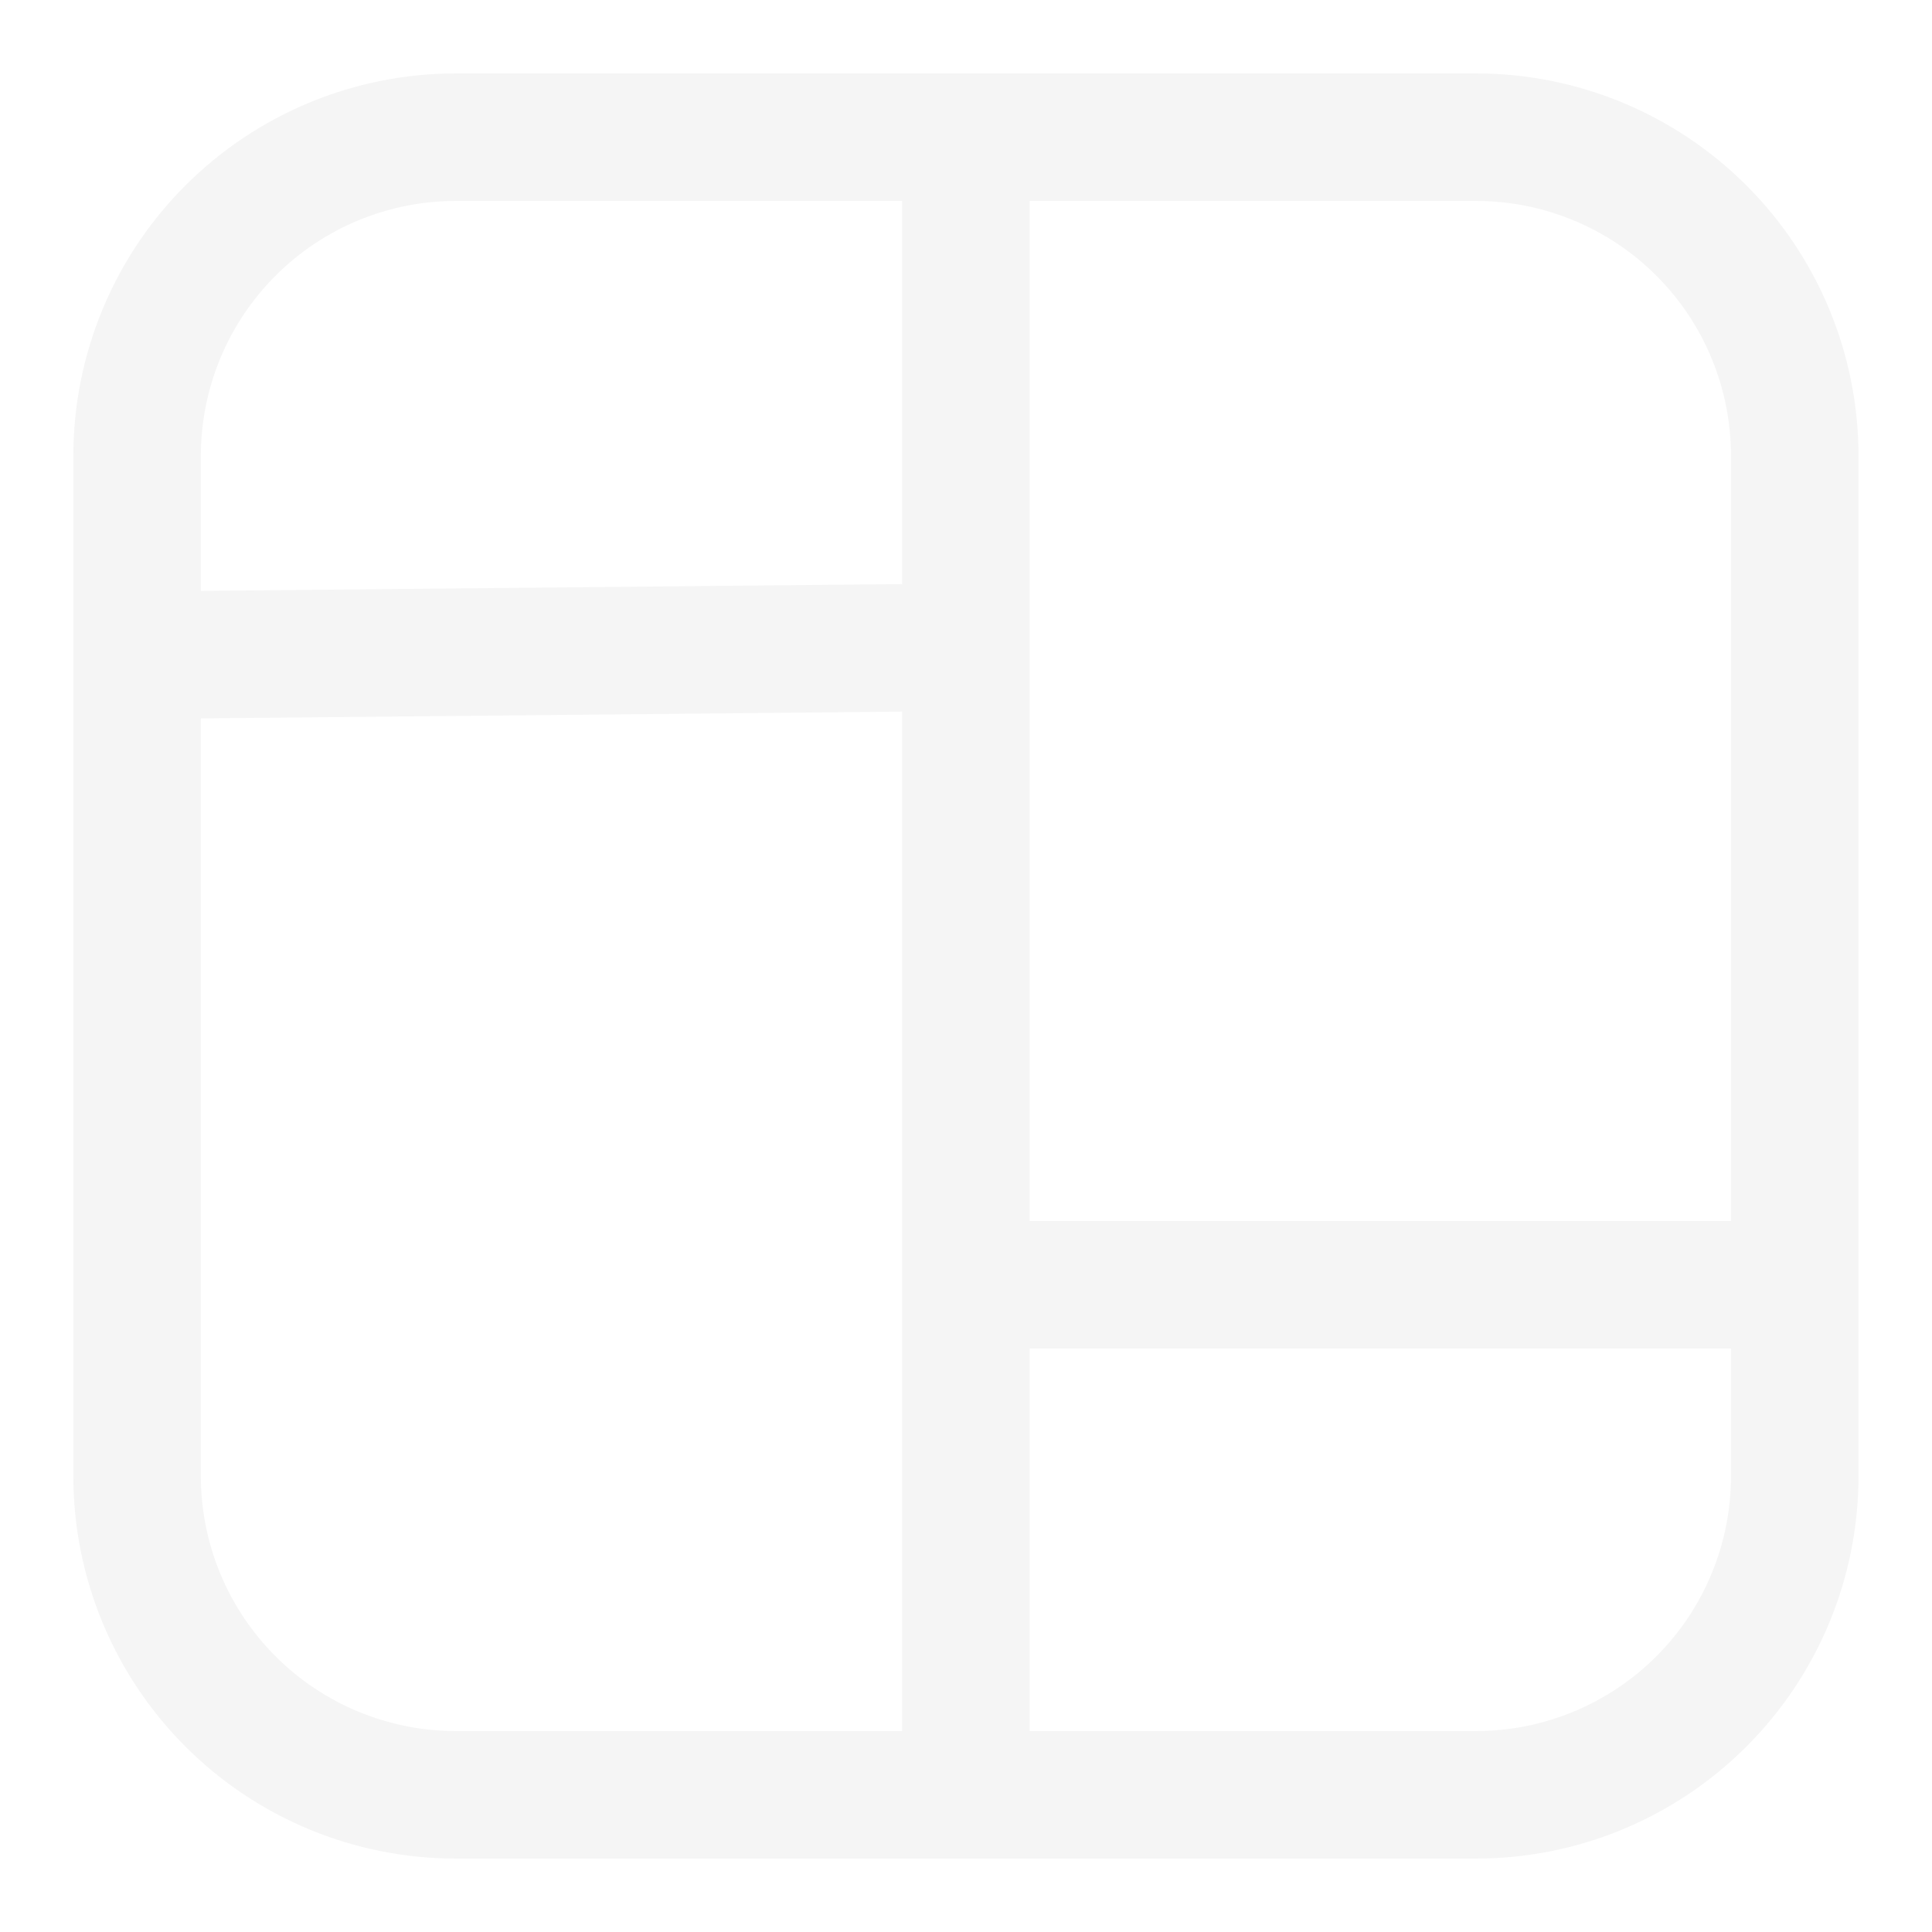
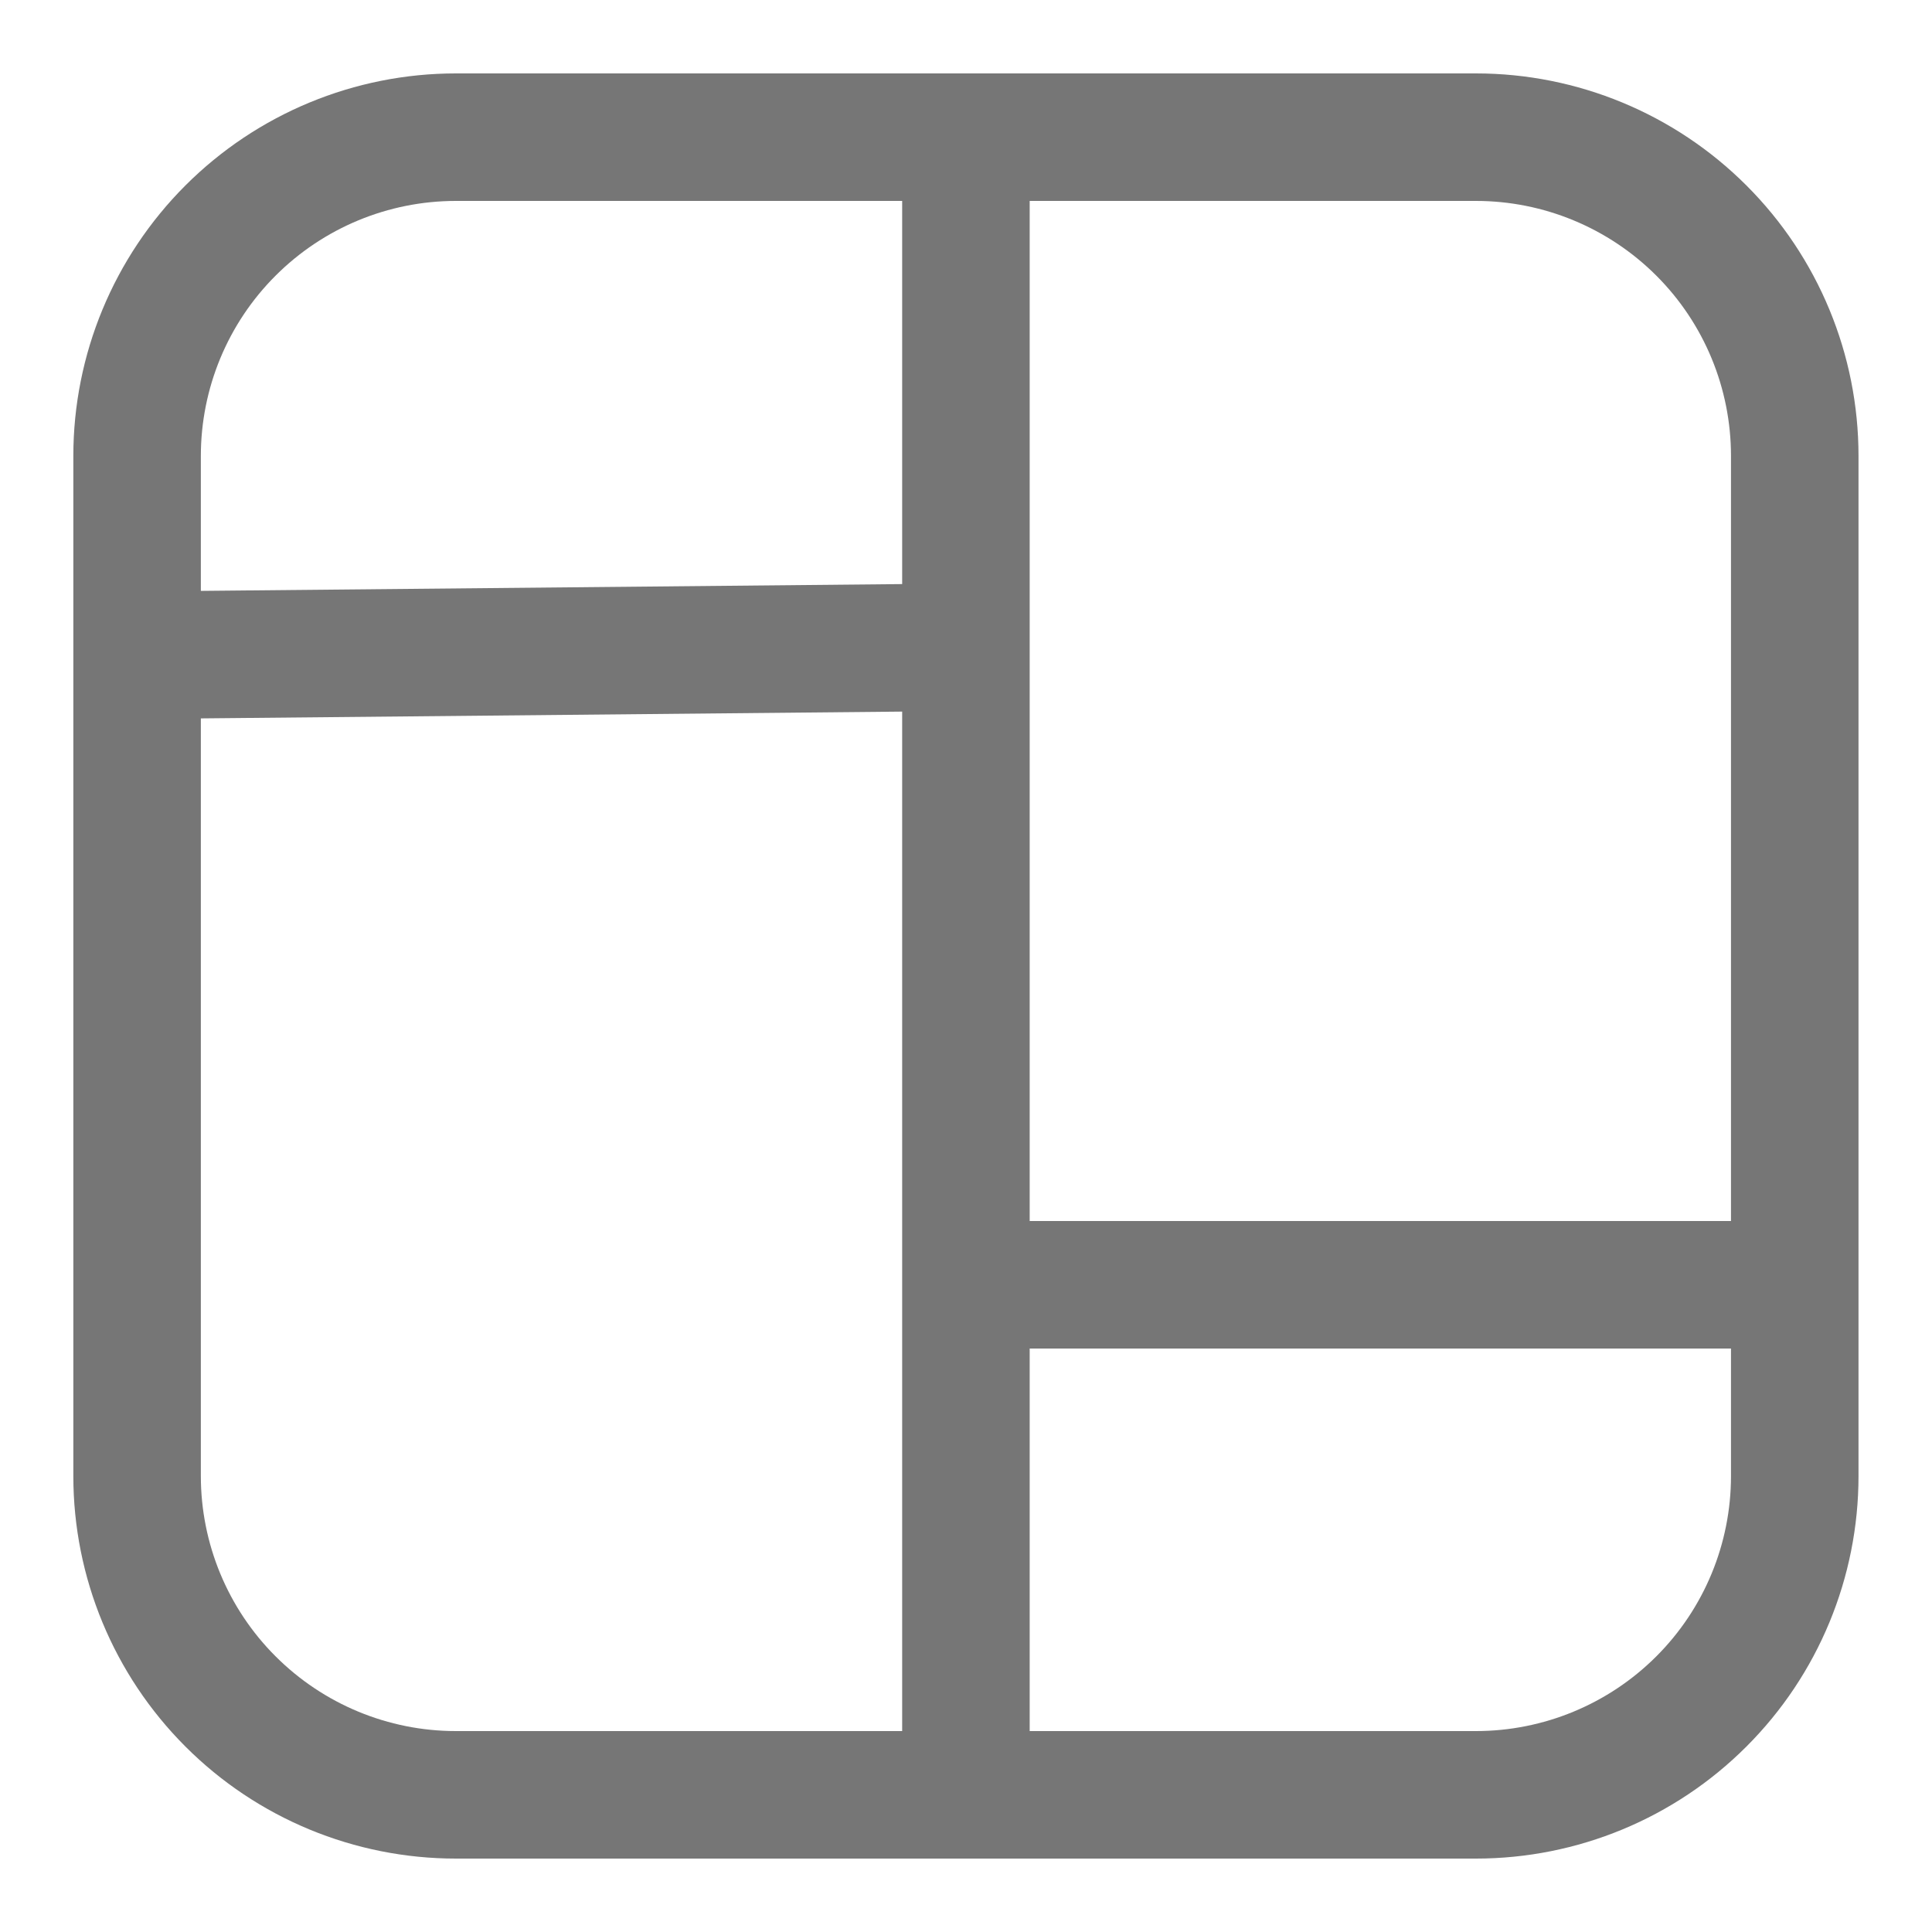
<svg xmlns="http://www.w3.org/2000/svg" width="25" height="25" viewBox="0 0 25 25" fill="none">
-   <path d="M0.949 5.9C0.949 4.587 1.471 3.328 2.399 2.4C3.327 1.472 4.586 0.95 5.899 0.95H19.099C20.412 0.95 21.671 1.472 22.599 2.4C23.528 3.328 24.049 4.587 24.049 5.9V19.1C24.049 20.413 23.528 21.672 22.599 22.6C21.671 23.529 20.412 24.05 19.099 24.05H5.899C4.586 24.05 3.327 23.529 2.399 22.6C1.471 21.672 0.949 20.413 0.949 19.1V5.9ZM5.899 2.6C5.024 2.6 4.185 2.948 3.566 3.567C2.947 4.185 2.599 5.025 2.599 5.9V7.646L11.674 7.558V2.6H5.899ZM13.324 2.6V15.8H22.399V5.9C22.399 5.025 22.052 4.185 21.433 3.567C20.814 2.948 19.974 2.6 19.099 2.6H13.324ZM22.399 17.45H13.324V22.4H19.099C19.974 22.4 20.814 22.052 21.433 21.433C22.052 20.815 22.399 19.975 22.399 19.1V17.45ZM11.674 22.4V9.208L2.599 9.296V19.1C2.599 19.975 2.947 20.815 3.566 21.433C4.185 22.052 5.024 22.4 5.899 22.4H11.674Z" fill="#F5F5F5" />
+   <path d="M0.949 5.9C0.949 4.587 1.471 3.328 2.399 2.4C3.327 1.472 4.586 0.95 5.899 0.95H19.099C20.412 0.95 21.671 1.472 22.599 2.4C23.528 3.328 24.049 4.587 24.049 5.9V19.1C24.049 20.413 23.528 21.672 22.599 22.6C21.671 23.529 20.412 24.05 19.099 24.05H5.899C4.586 24.05 3.327 23.529 2.399 22.6C1.471 21.672 0.949 20.413 0.949 19.1V5.9ZM5.899 2.6C5.024 2.6 4.185 2.948 3.566 3.567C2.947 4.185 2.599 5.025 2.599 5.9V7.646L11.674 7.558V2.6H5.899ZM13.324 2.6V15.8H22.399V5.9C22.399 5.025 22.052 4.185 21.433 3.567C20.814 2.948 19.974 2.6 19.099 2.6H13.324ZM22.399 17.45H13.324V22.4H19.099C19.974 22.4 20.814 22.052 21.433 21.433C22.052 20.815 22.399 19.975 22.399 19.1V17.45ZM11.674 22.4V9.208L2.599 9.296V19.1C2.599 19.975 2.947 20.815 3.566 21.433C4.185 22.052 5.024 22.4 5.899 22.4H11.674Z" fill="#767676" />
</svg>
